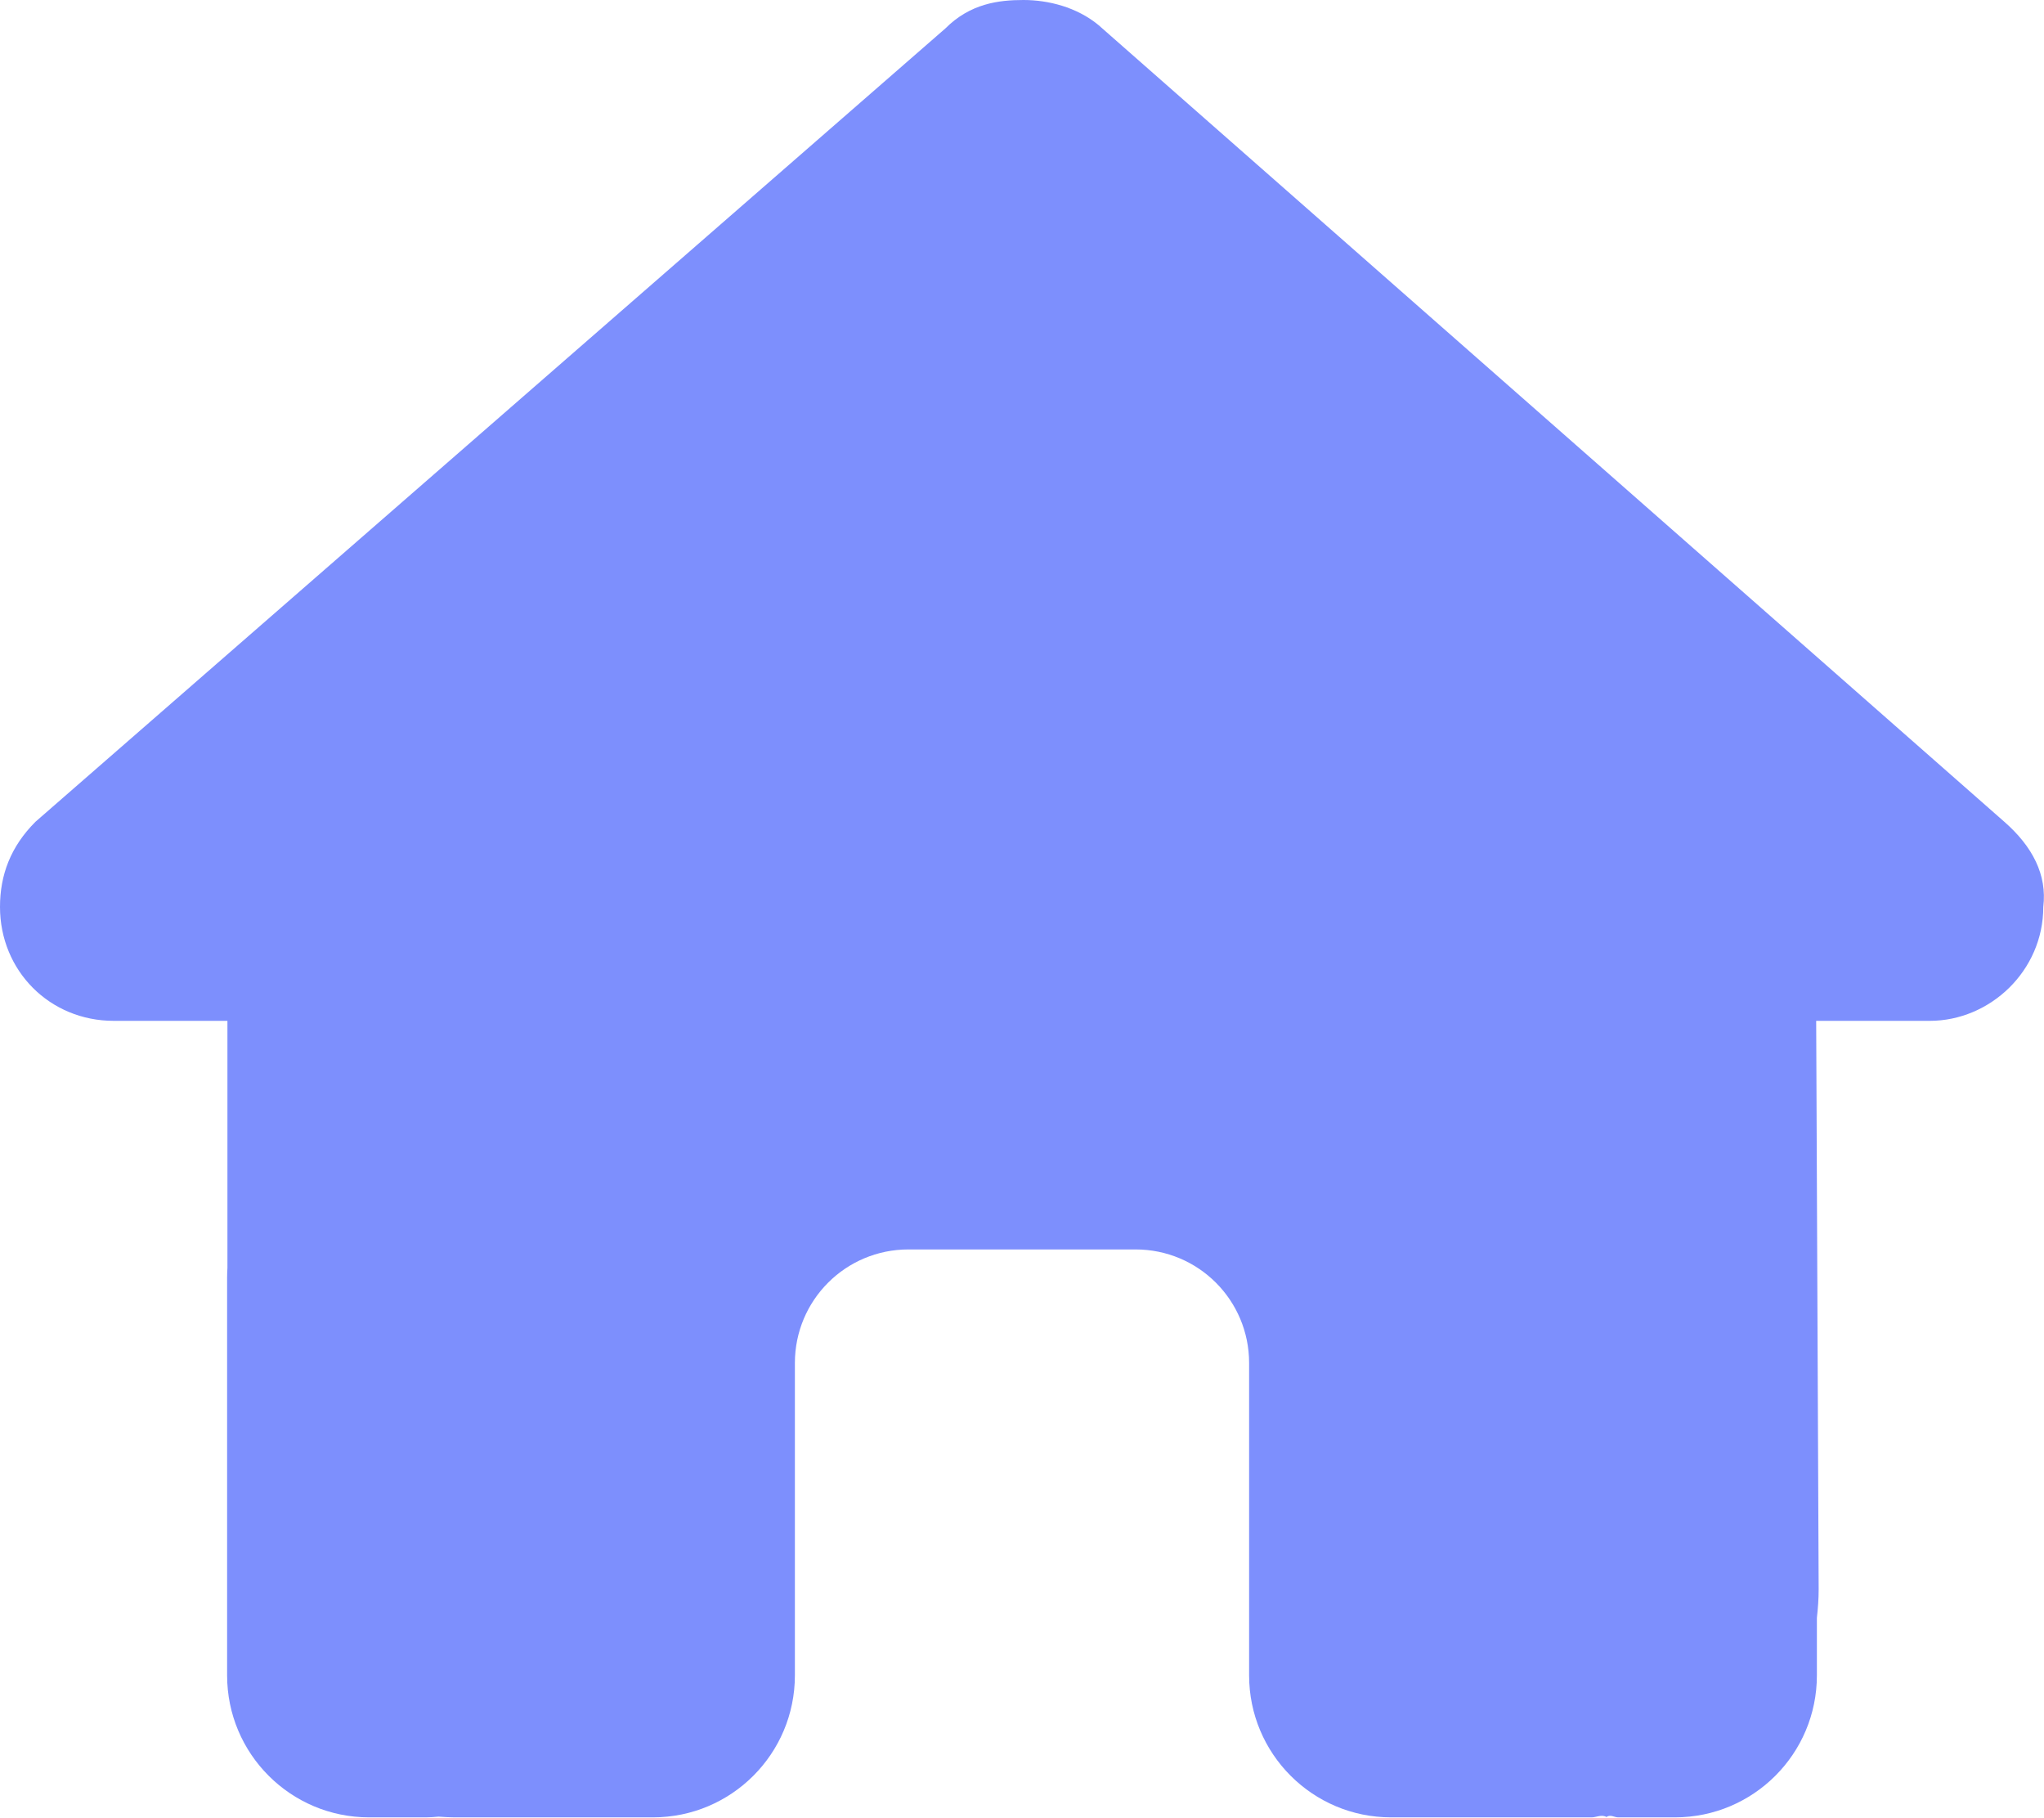
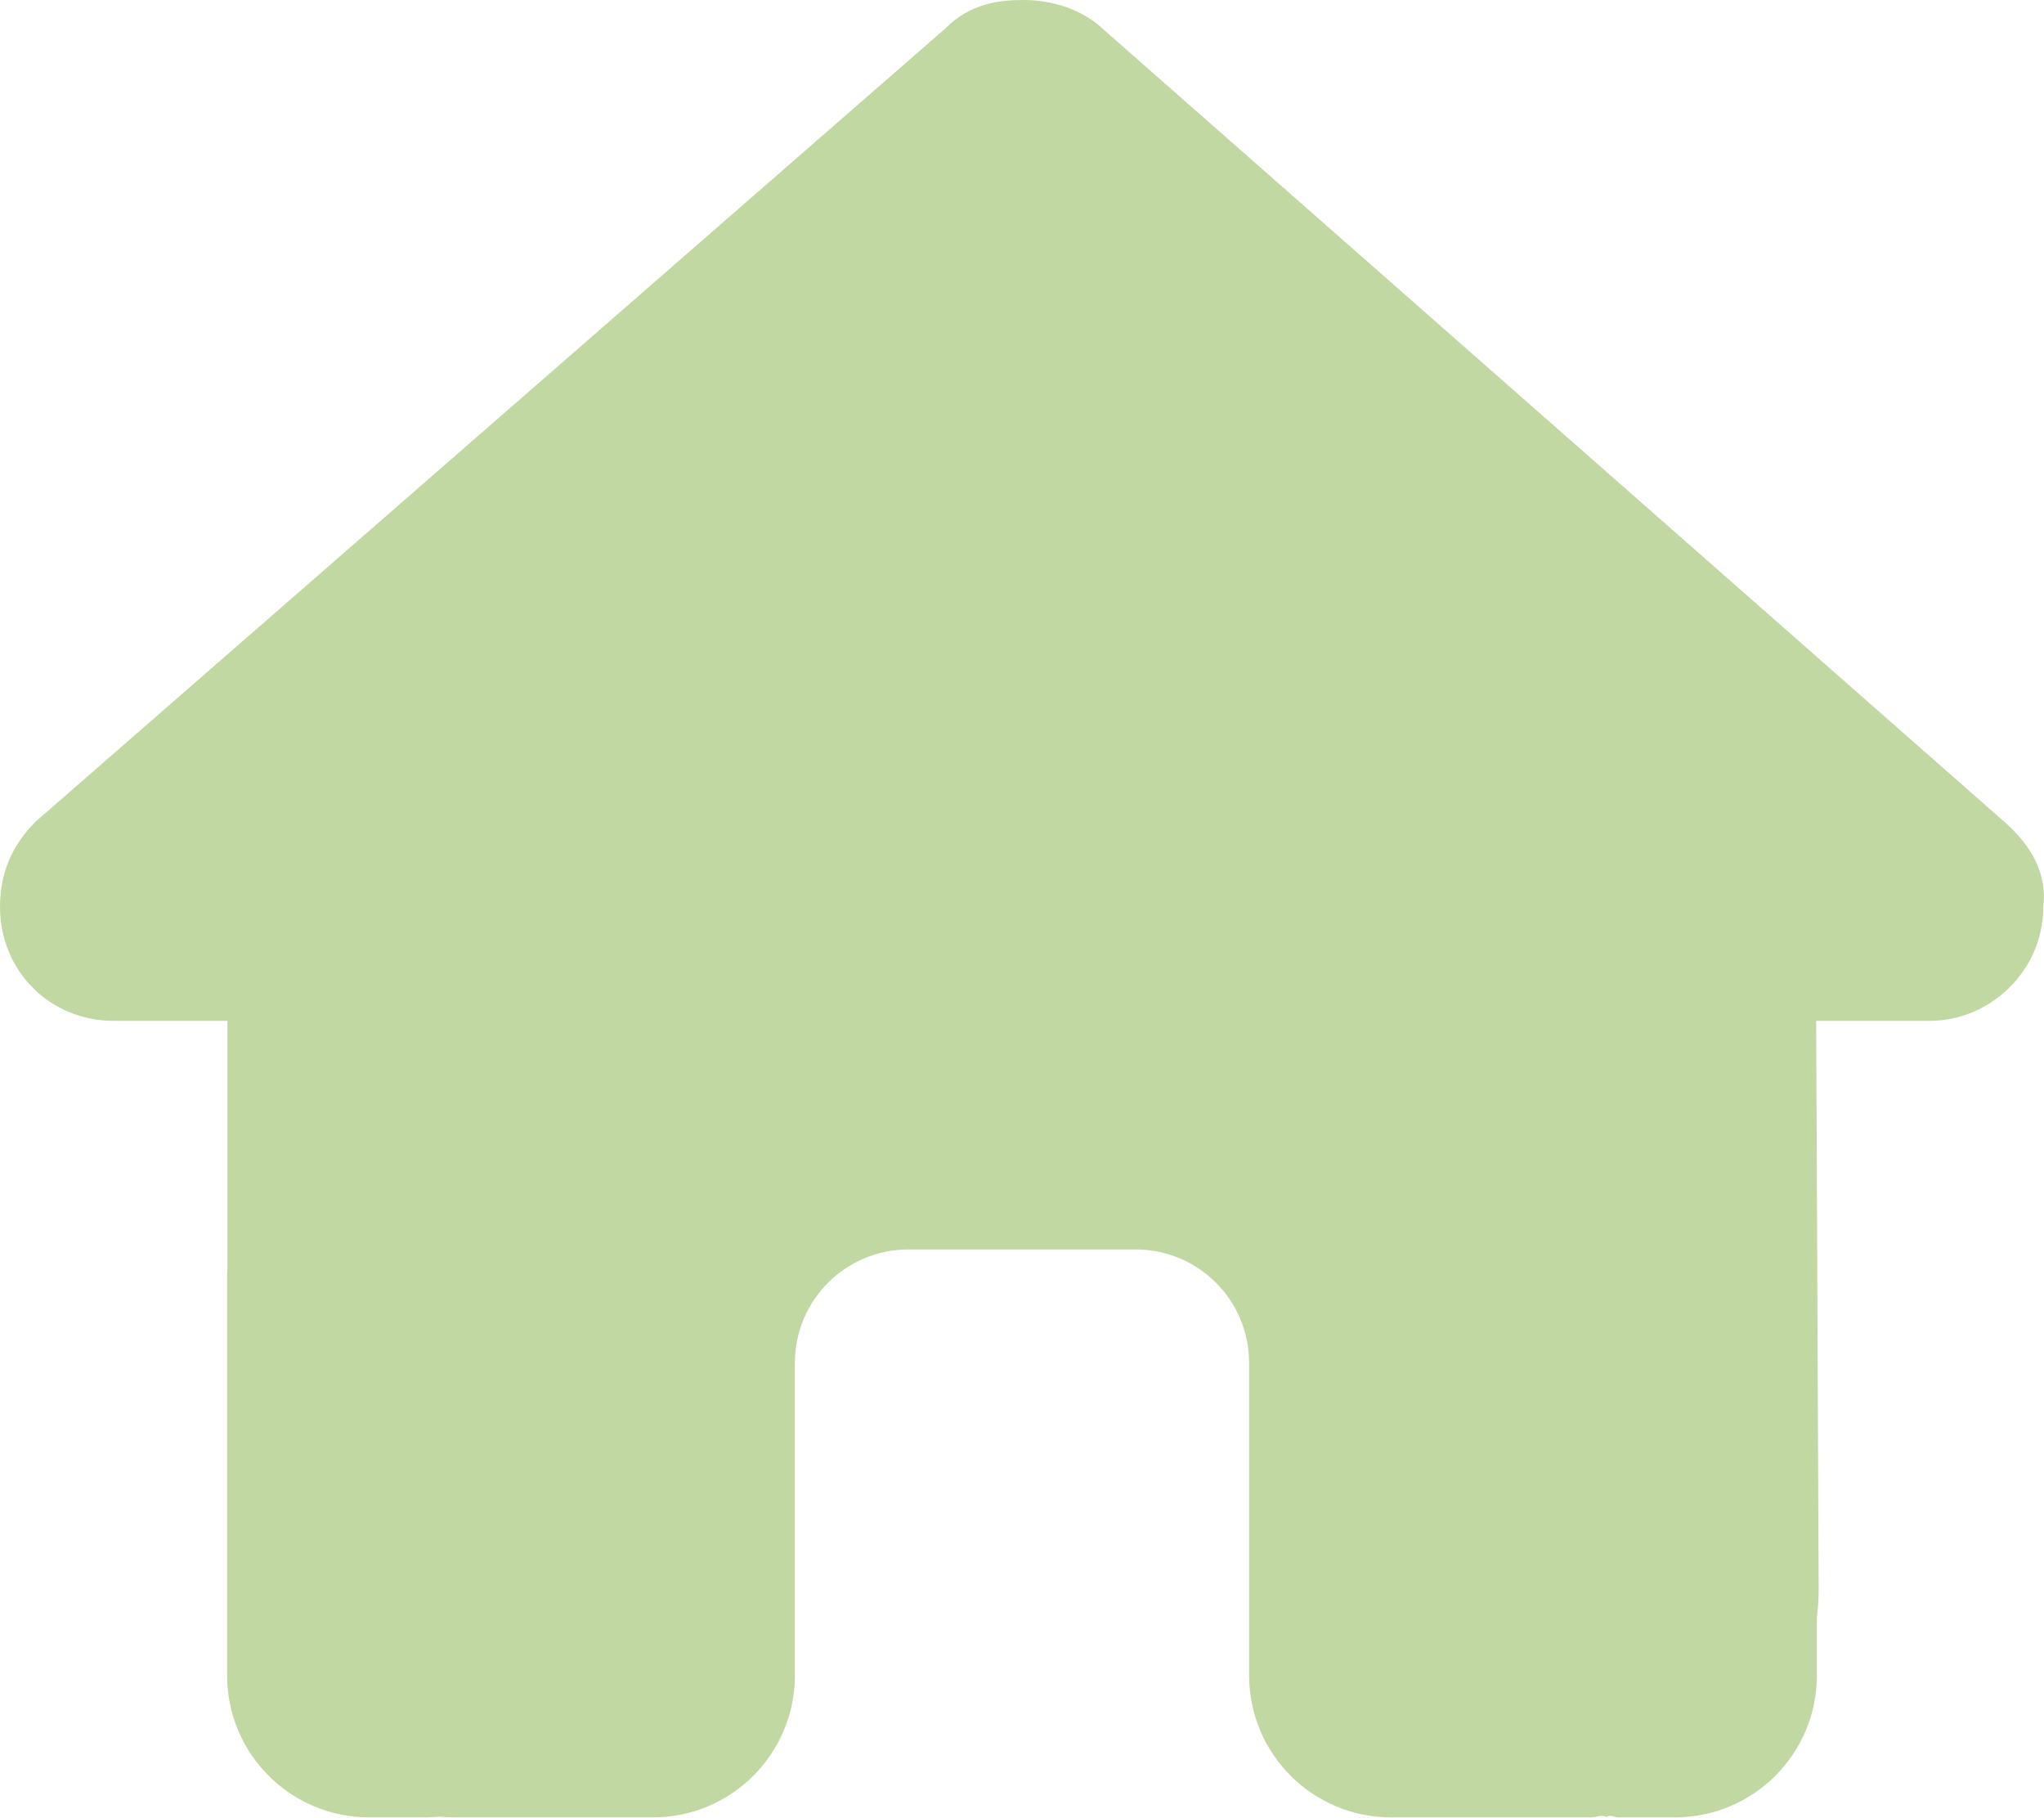
- <svg xmlns="http://www.w3.org/2000/svg" fill="#7d8ffd" viewBox="0 0 576 512">
+ <svg xmlns="http://www.w3.org/2000/svg" fill="#c1d8a3" viewBox="0 0 576 512">
  <path d="M575.8 255.5C575.8 273.5 560.8 287.6 543.8 287.6H511.8L512.5 447.7C512.5 450.5 512.3 453.1 512 455.8V472C512 494.1 494.1 512 472 512H456C454.9 512 453.8 511.1 452.7 511.9C451.3 511.1 449.9 512 448.5 512H392C369.9 512 352 494.1 352 472V384C352 366.3 337.7 352 320 352H256C238.3 352 224 366.3 224 384V472C224 494.1 206.1 512 184 512H128.1C126.6 512 125.1 511.9 123.6 511.8C122.4 511.9 121.2 512 120 512H104C81.91 512 64 494.1 64 472V360C64 359.1 64.03 358.1 64.09 357.2V287.6H32.05C14.02 287.6 0 273.5 0 255.5C0 246.5 3.004 238.5 10.01 231.5L266.4 8.016C273.4 1.002 281.4 0 288.4 0C295.4 0 303.4 2.004 309.5 7.014L564.8 231.5C572.8 238.5 576.9 246.5 575.8 255.5L575.8 255.5z" />
</svg>
